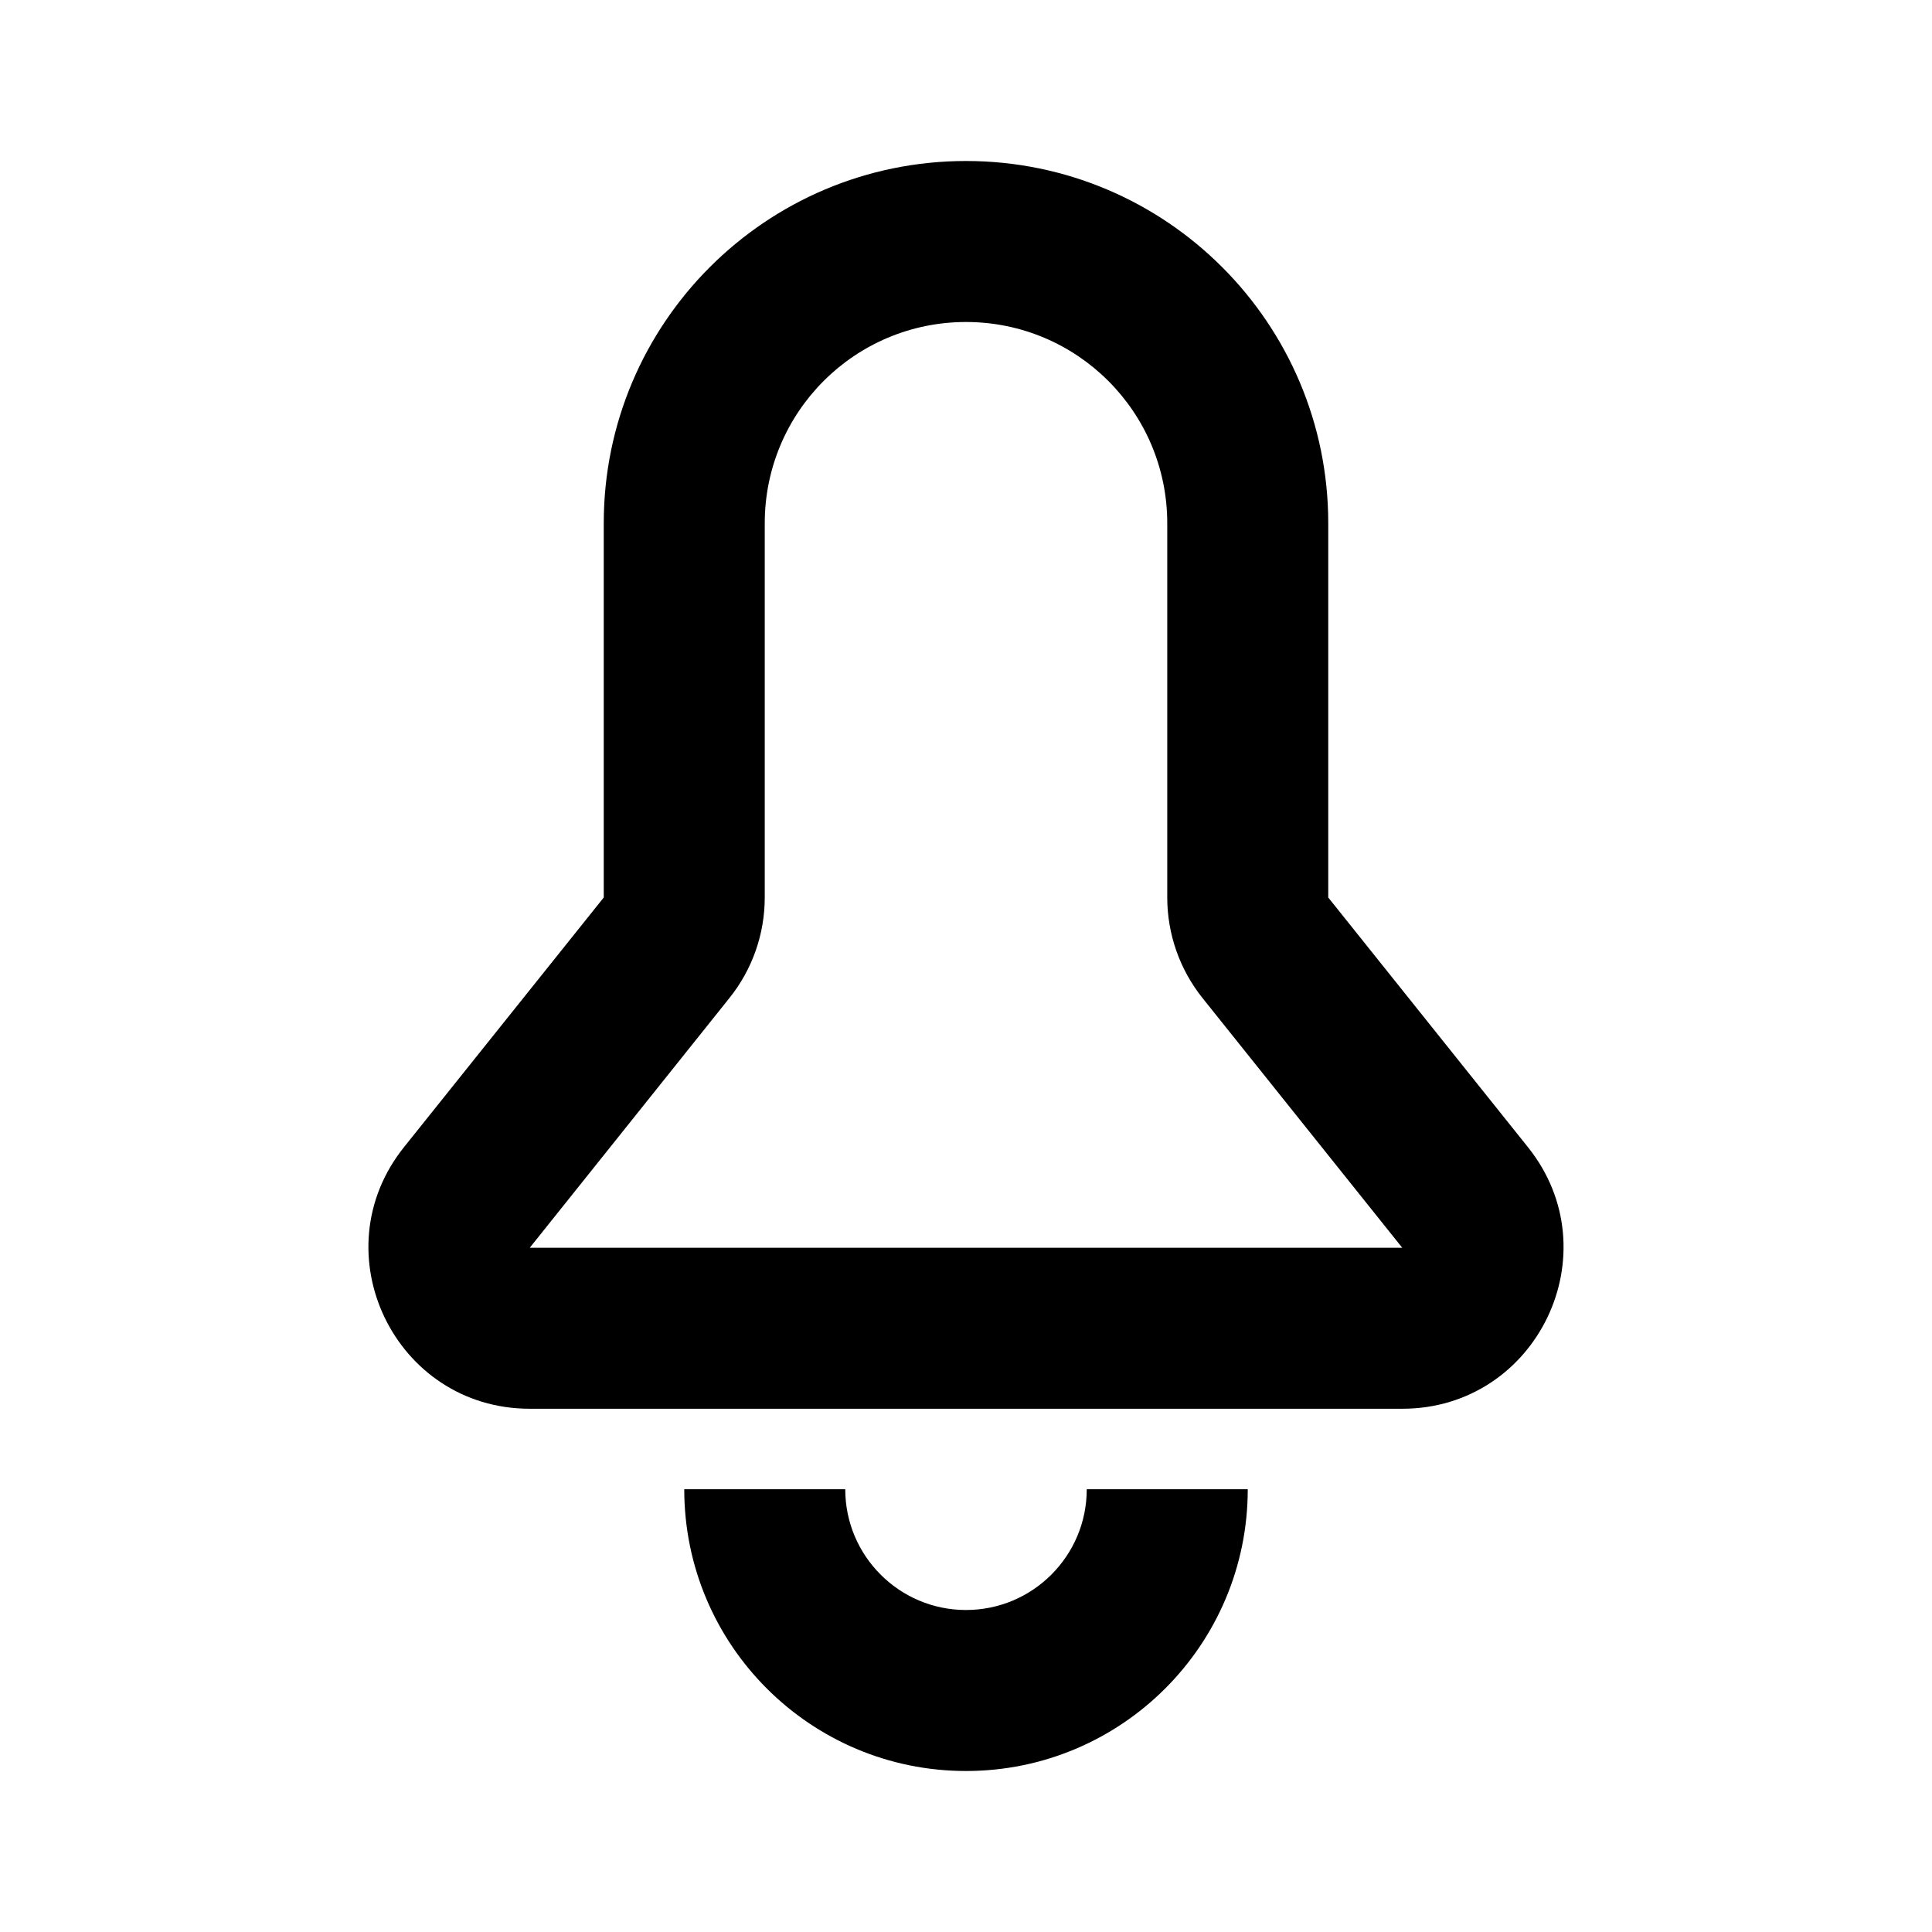
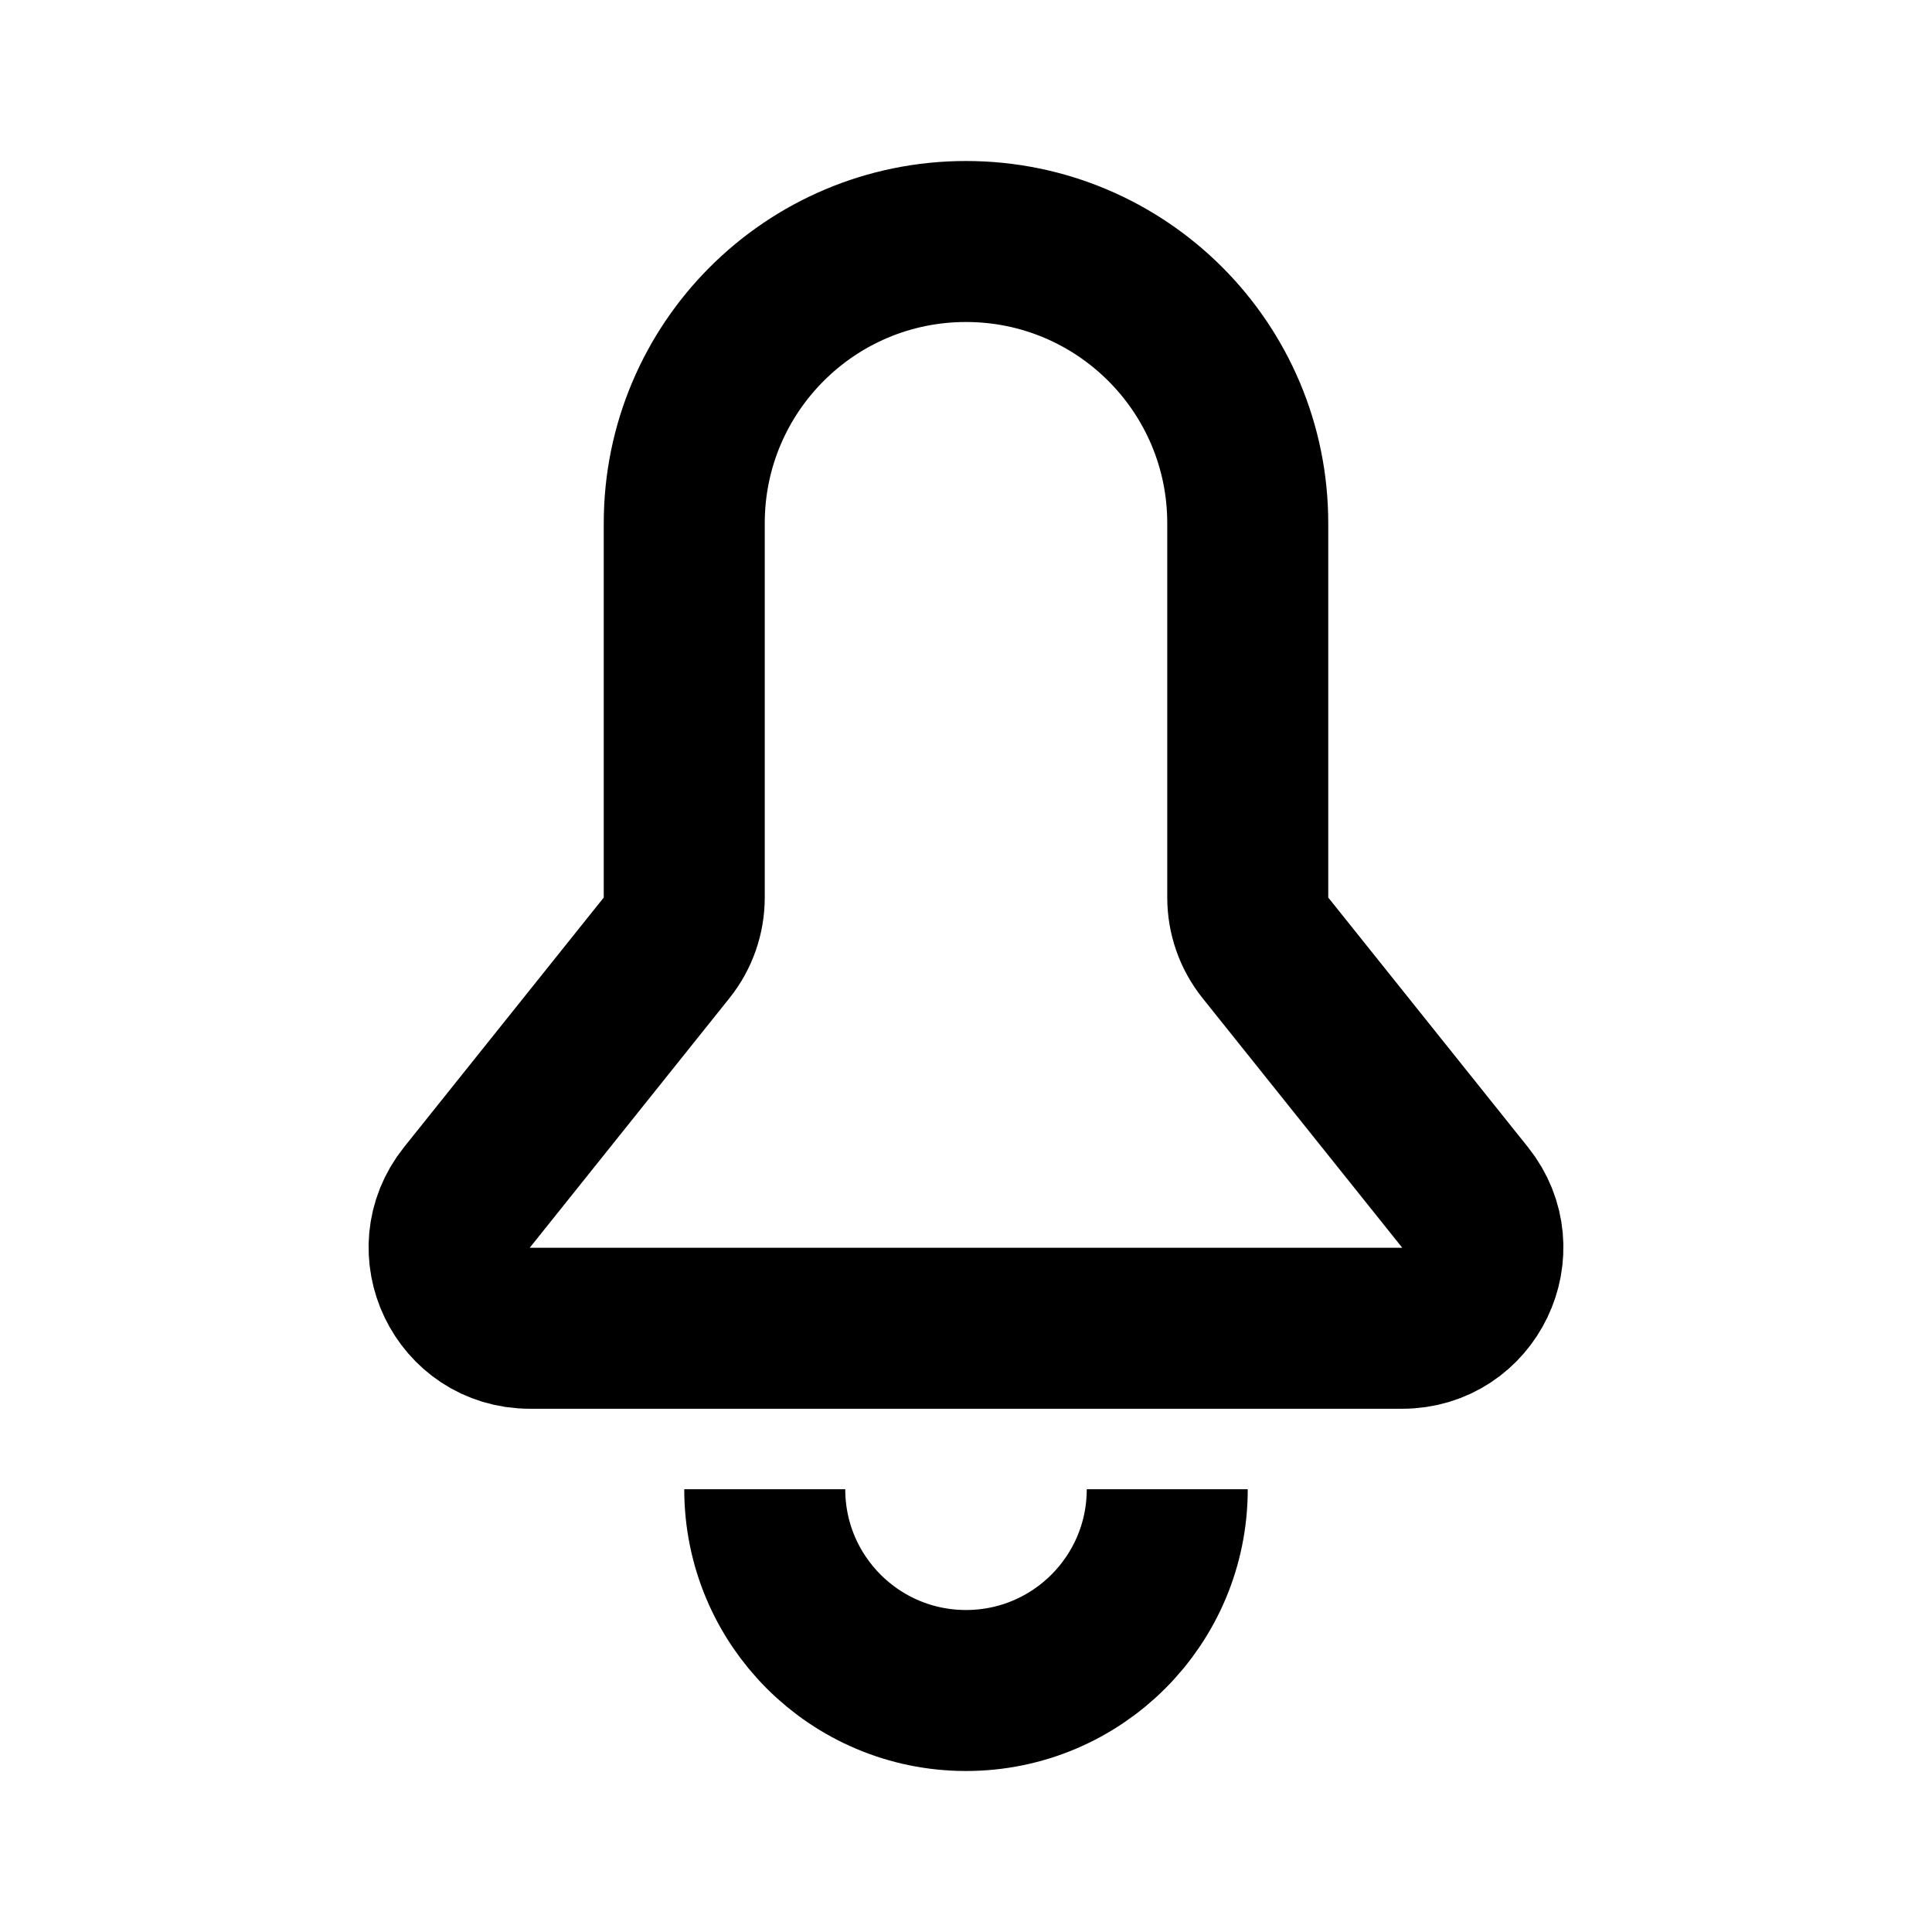
<svg xmlns="http://www.w3.org/2000/svg" width="24" height="24" viewBox="0 0 24 24" fill="none">
-   <path d="M10.5 18.5C10.5 19.328 11.172 20 12 20C12.828 20 13.5 19.328 13.5 18.5H15.5C15.5 20.433 13.933 22 12 22C10.067 22 8.5 20.433 8.5 18.5H10.5ZM12 2C14.485 2 16.5 4.015 16.5 6.5V11.149L18.981 14.251C20.029 15.56 19.096 17.5 17.419 17.5H6.581C4.904 17.5 3.971 15.56 5.018 14.251L7.5 11.149V6.5C7.5 4.015 9.515 2 12 2ZM12 4C10.619 4 9.5 5.119 9.5 6.5V11.149C9.5 11.604 9.345 12.044 9.061 12.398L6.581 15.5H17.419L14.938 12.398C14.655 12.044 14.5 11.603 14.5 11.149V6.5C14.5 5.119 13.381 4 12 4Z" fill="black" />
+   <path d="M8.5 6.5C8.5 4.567 10.067 3 12 3C13.933 3 15.5 4.567 15.5 6.5V11.149C15.5 11.376 15.577 11.597 15.719 11.774L18.2 14.875C18.724 15.53 18.258 16.5 17.419 16.5H6.581C5.742 16.5 5.276 15.53 5.8 14.875L8.281 11.774C8.423 11.597 8.5 11.376 8.5 11.149V6.5Z" stroke="currentColor" stroke-width="2" />
+   <path d="M9.5 18.5C9.5 19.881 10.619 21 12 21C13.381 21 14.5 19.881 14.5 18.5" stroke="currentColor" stroke-width="2" />
</svg>
